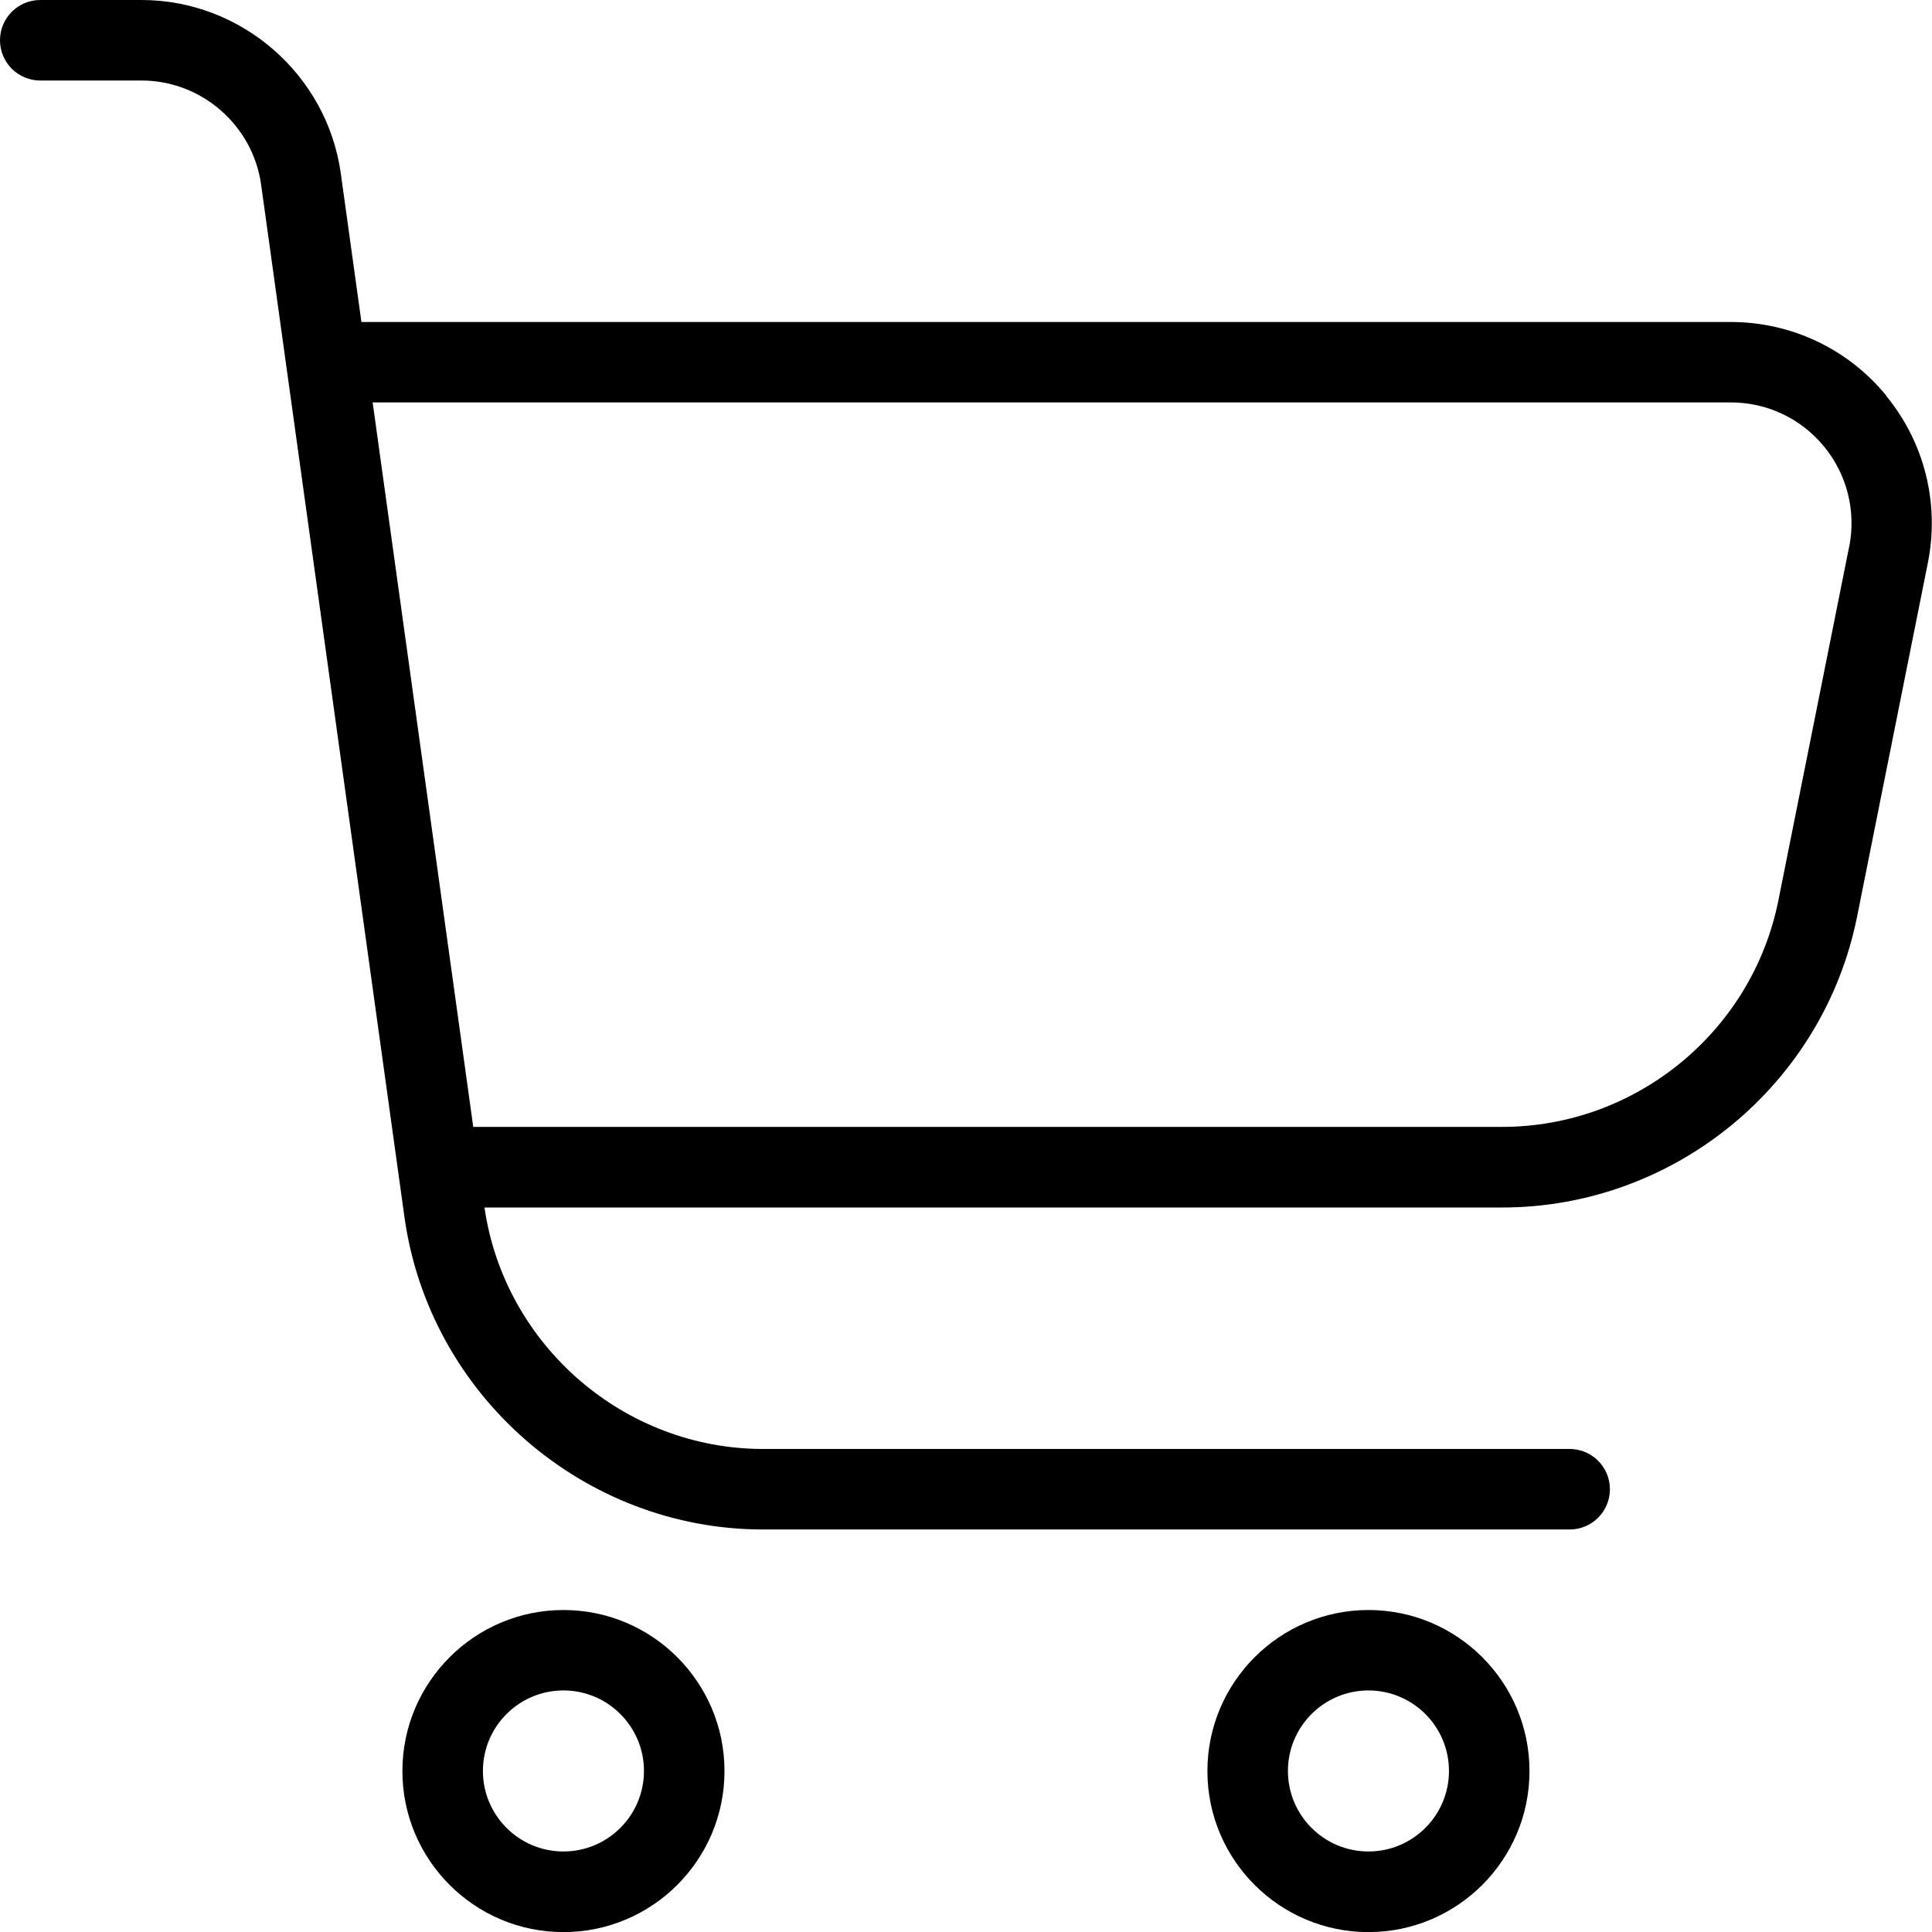
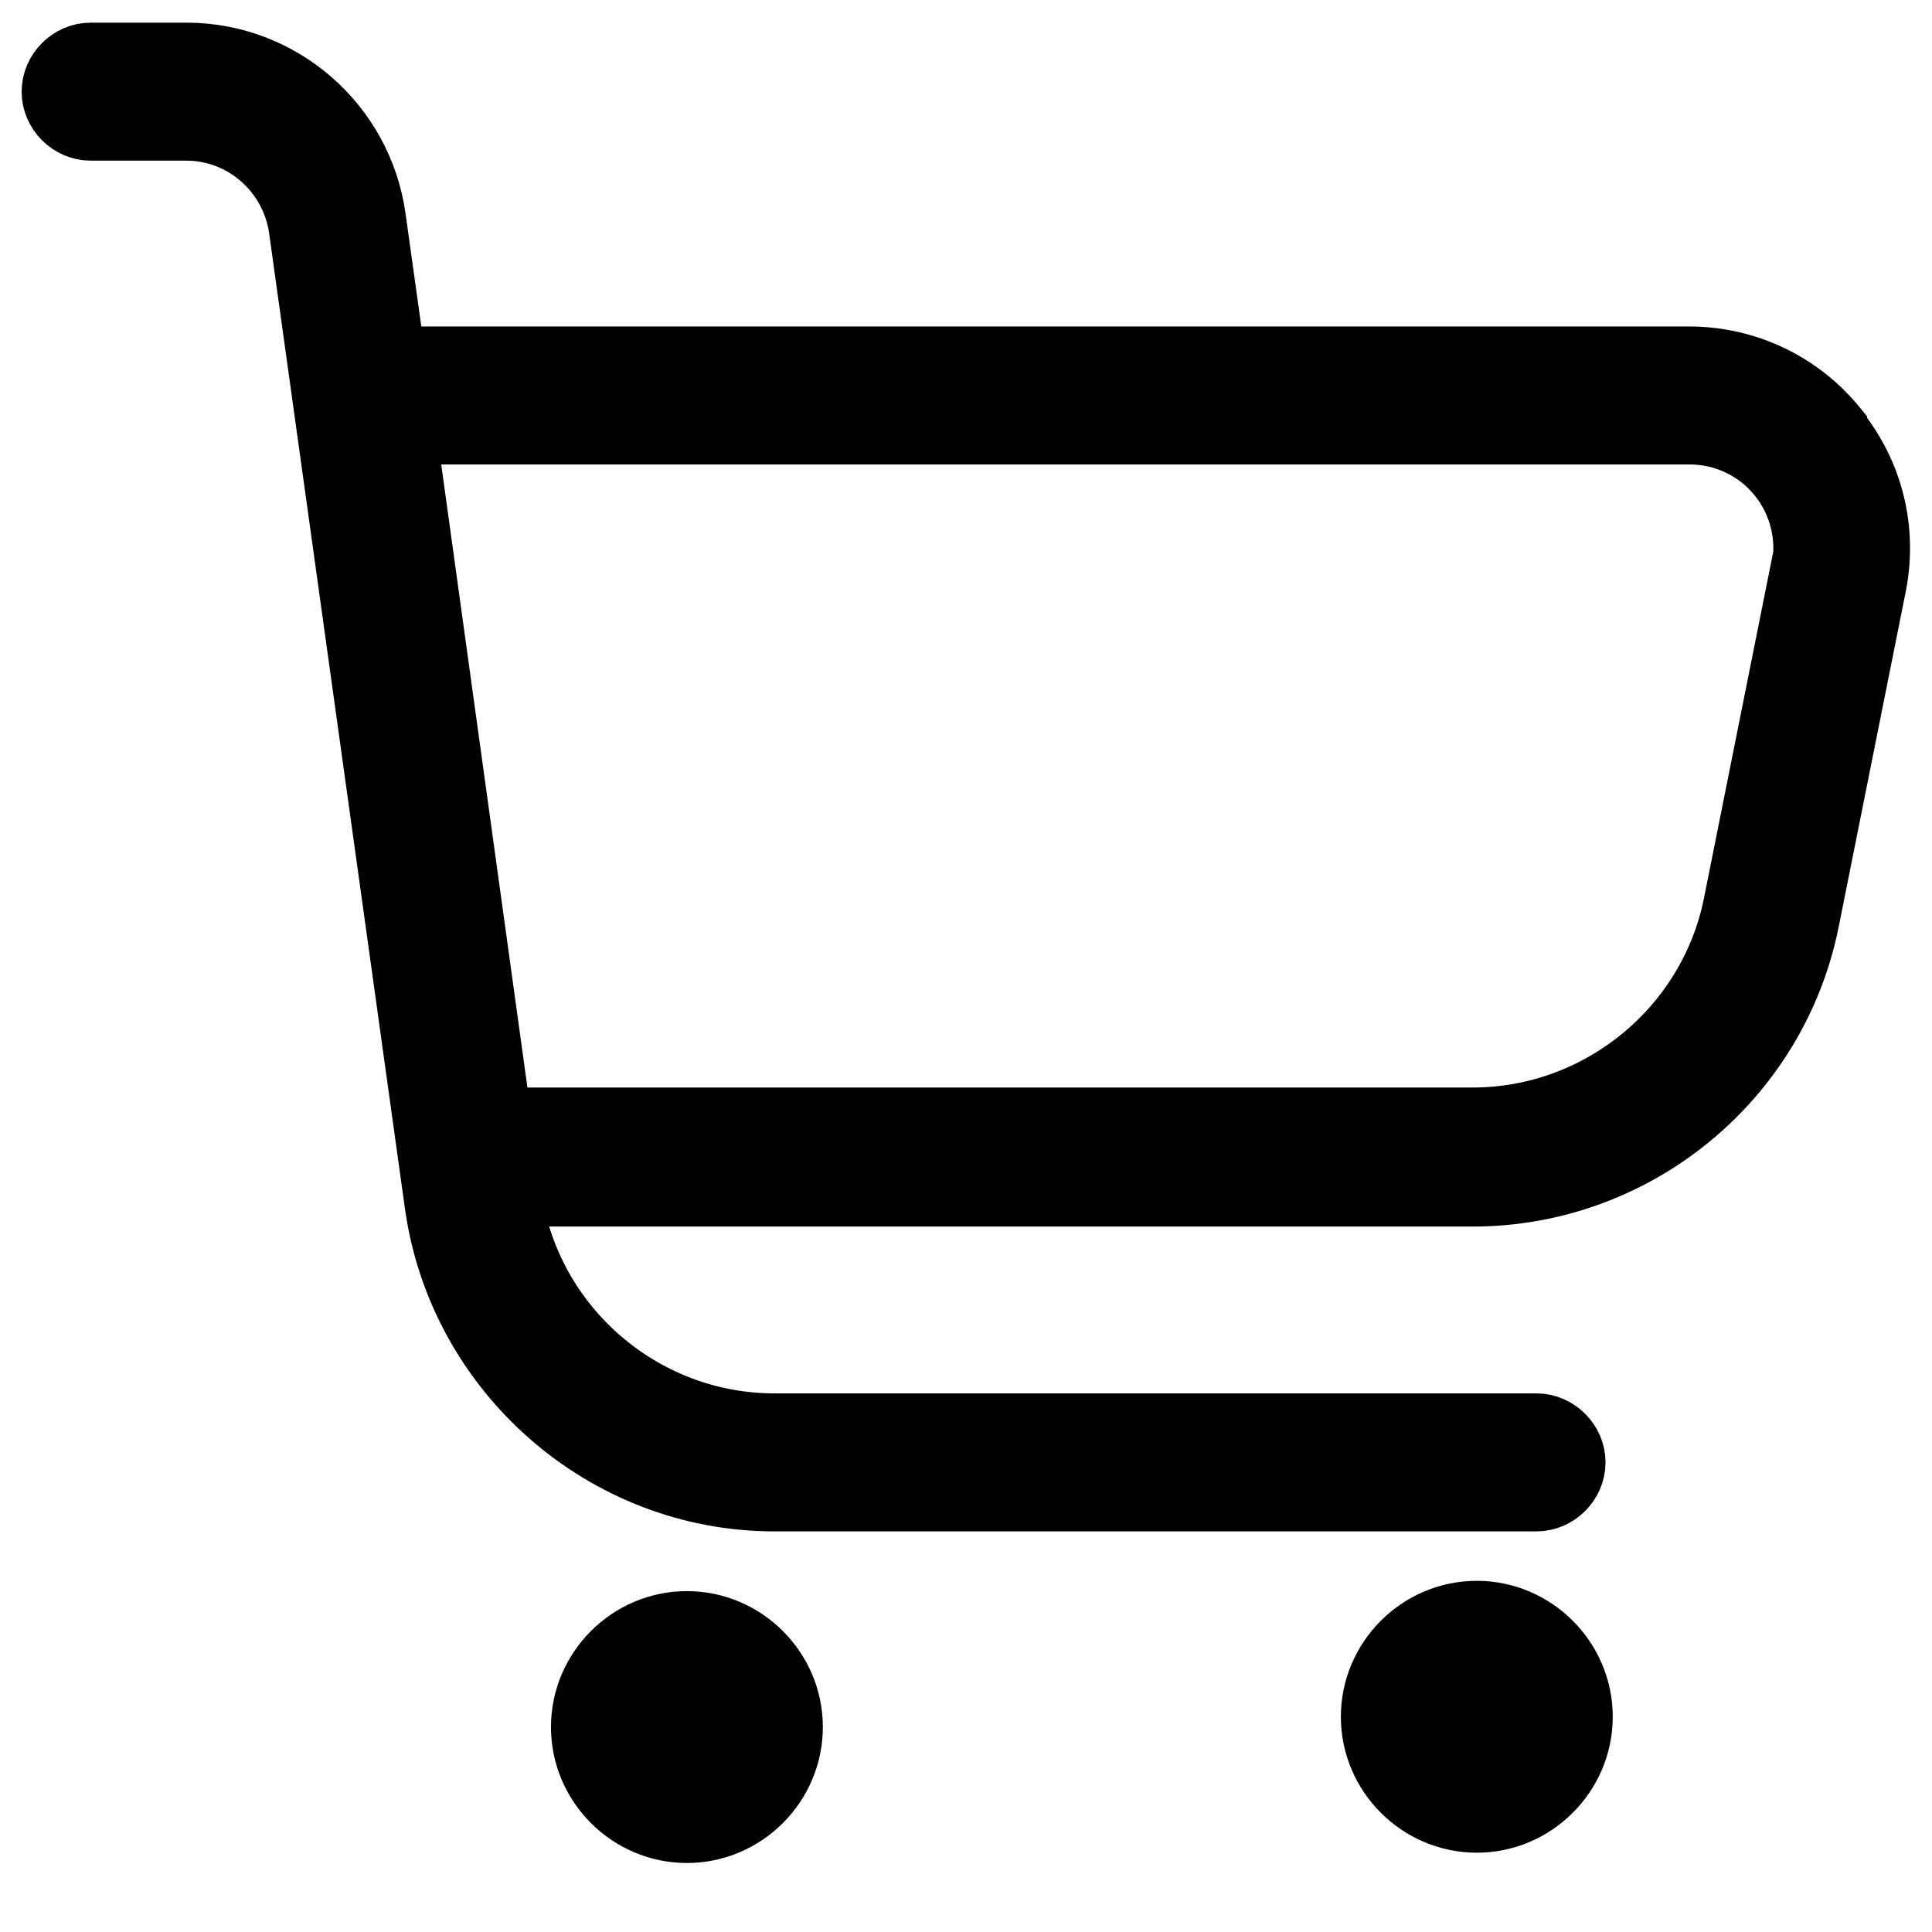
- <svg xmlns="http://www.w3.org/2000/svg" id="Layer_1" data-name="Layer 1" viewBox="0 0 187.63 187.63">
-   <path d="M183.19,38.42c-3.73-4.55-9.24-7.15-15.12-7.15H35.1l-2-14.41C31.77,7.25,23.45,0,13.74,0H3.91C1.75,0,0,1.75,0,3.91s1.75,3.91,3.91,3.91h9.84c5.82,0,10.81,4.35,11.61,10.12l13.92,100.26c2.41,17.29,17.39,30.34,34.84,30.34h78.32c2.16,0,3.91-1.75,3.91-3.91s-1.75-3.91-3.91-3.91h-78.32c-13.52,0-25.13-10.08-27.07-23.45h98.82c16.71,0,31.22-11.89,34.49-28.28l6.87-34.34c1.15-5.77-.33-11.68-4.06-16.22h0ZM179.58,53.11l-6.87,34.34c-2.55,12.74-13.84,21.99-26.83,21.99H45.96l-9.77-70.36h131.89c3.53,0,6.83,1.56,9.07,4.29s3.12,6.28,2.44,9.73ZM54.72,156.36c-8.62,0-15.64,7.01-15.64,15.64s7.01,15.64,15.64,15.64,15.64-7.01,15.64-15.64-7.01-15.64-15.64-15.64ZM54.72,179.81c-4.32,0-7.82-3.51-7.82-7.82s3.5-7.82,7.82-7.82,7.82,3.51,7.82,7.82-3.5,7.82-7.82,7.82ZM132.9,156.36c-8.62,0-15.64,7.01-15.64,15.64s7.01,15.64,15.64,15.64,15.64-7.01,15.64-15.64-7.01-15.64-15.64-15.64ZM132.9,179.81c-4.32,0-7.82-3.51-7.82-7.82s3.5-7.82,7.82-7.82,7.82,3.51,7.82,7.82-3.5,7.82-7.82,7.82Z" />
+ <svg xmlns="http://www.w3.org/2000/svg" id="Layer_1" version="1.1" viewBox="0 0 187.6 187.6">
+   <defs>
+     <style>
+       .st0 {
+         stroke: #000;
+         stroke-miterlimit: 10;
+         stroke-width: 6px;
+       }
+     </style>
+   </defs>
+   <path class="st0" d="M178.3,41.5c-3.5-4.3-8.7-6.8-14.3-6.8H38.3l-1.9-13.6c-1.3-9.1-9.1-15.9-18.3-15.9h-9.3c-2,0-3.7,1.7-3.7,3.7s1.7,3.7,3.7,3.7h9.3c5.5,0,10.2,4.1,11,9.6l13.2,94.8c2.3,16.3,16.4,28.7,32.9,28.7h74c2,0,3.7-1.7,3.7-3.7s-1.7-3.7-3.7-3.7h-74c-12.8,0-23.8-9.5-25.6-22.2h93.4c15.8,0,29.5-11.2,32.6-26.7l6.5-32.5c1.1-5.5-.3-11-3.8-15.3h0ZM174.9,55.3l-6.5,32.5c-2.4,12-13.1,20.8-25.4,20.8H48.6l-9.2-66.5h124.7c3.3,0,6.5,1.5,8.6,4.1s2.9,5.9,2.3,9.2h0ZM66.7,157.5c-5.6,0-10.2,4.6-10.2,10.2s4.6,10.2,10.2,10.2,10.2-4.6,10.2-10.2-4.6-10.2-10.2-10.2ZM143.4,156.5c-5.6,0-10.2,4.6-10.2,10.2s4.6,10.2,10.2,10.2,10.2-4.6,10.2-10.2-4.6-10.2-10.2-10.2Z" />
</svg>
